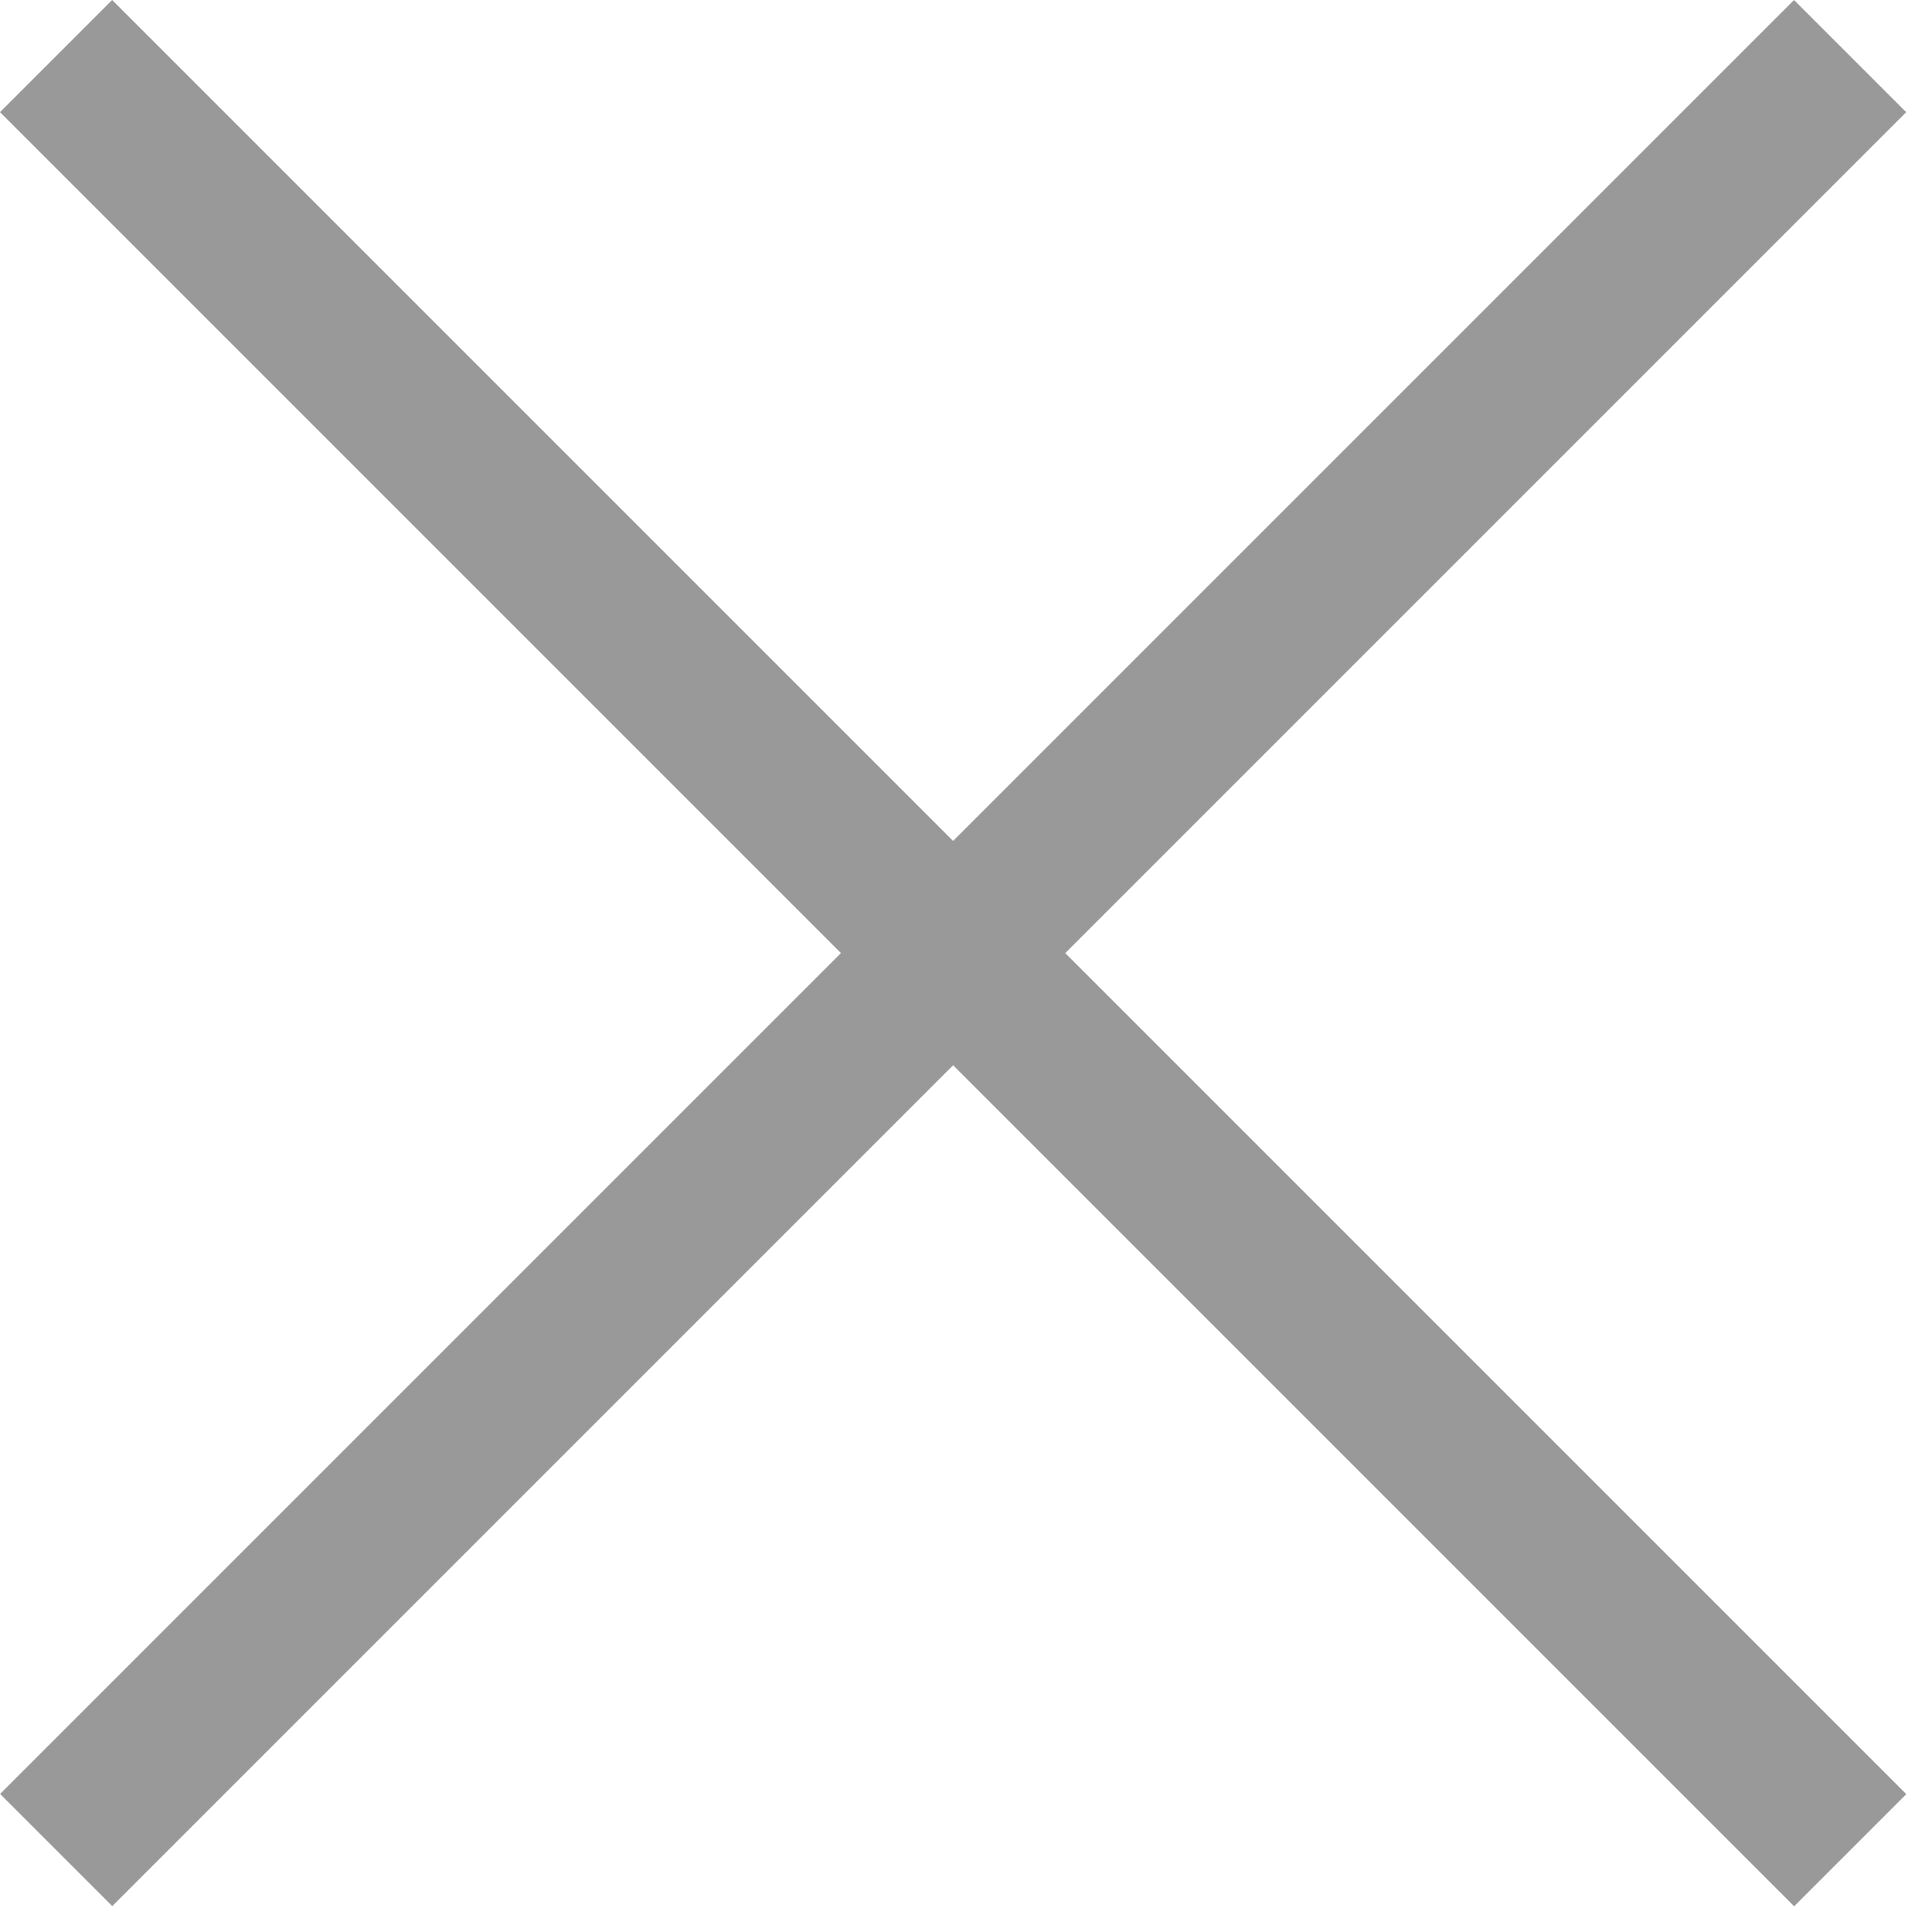
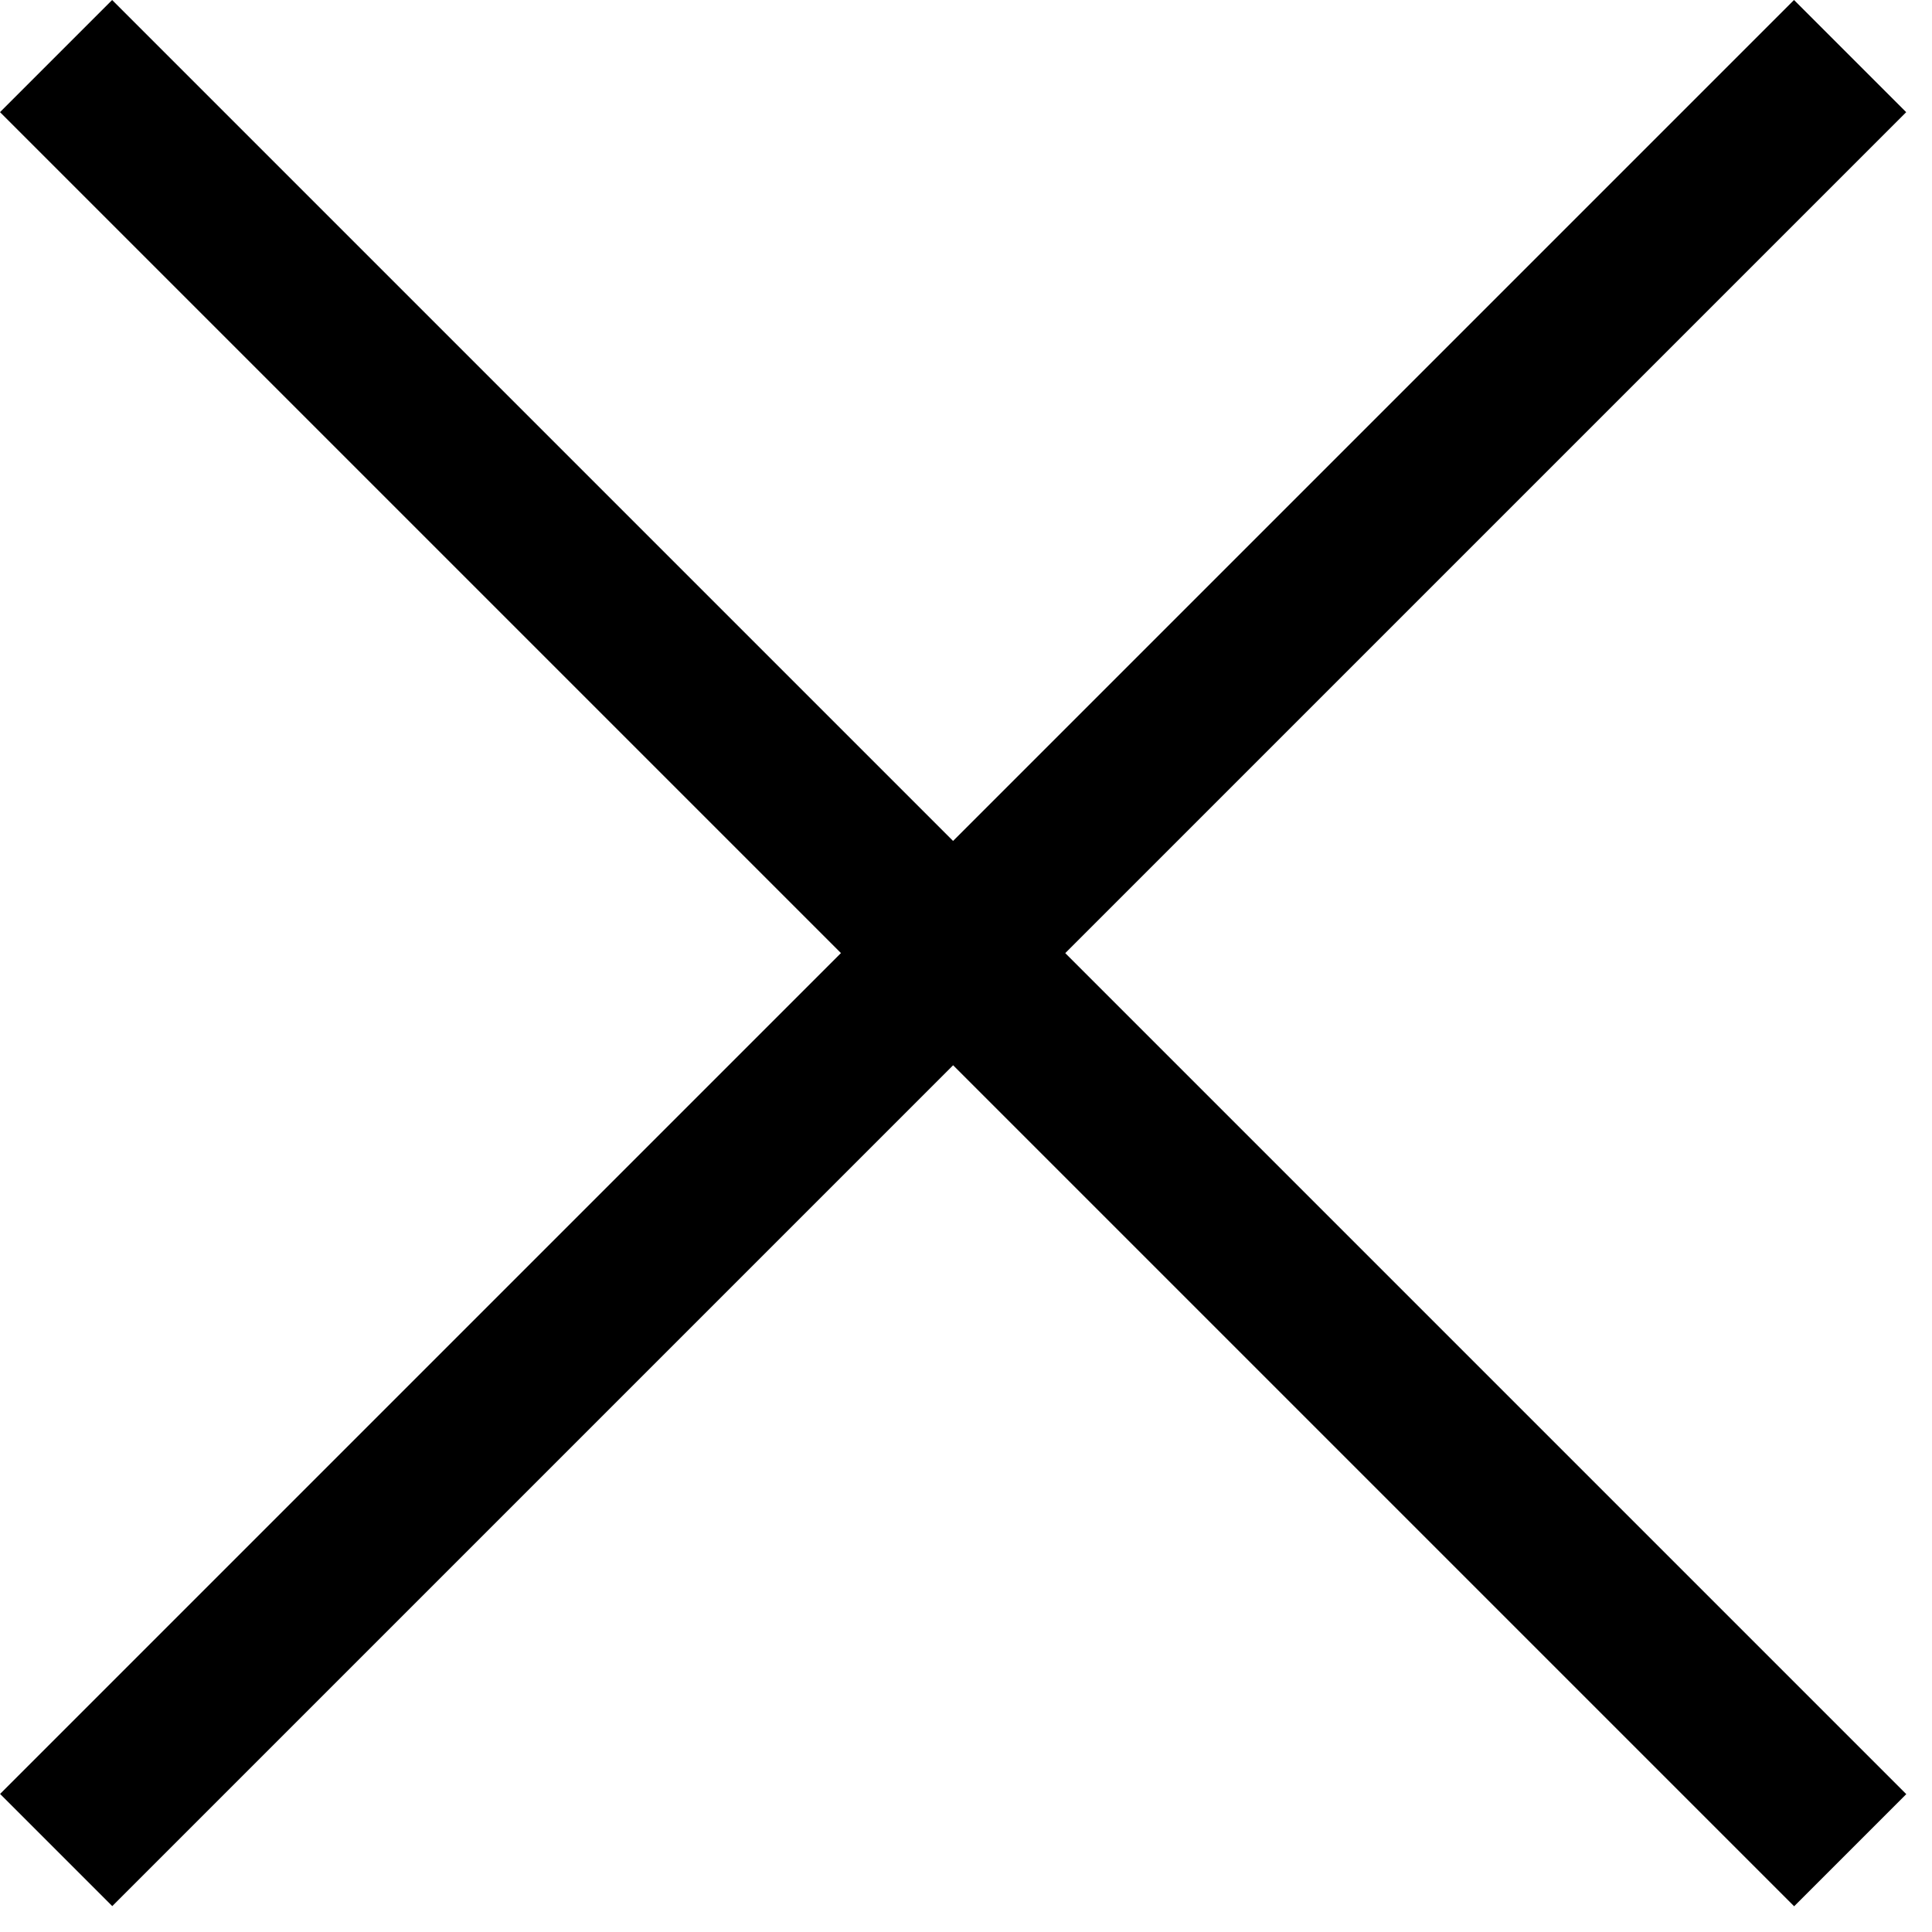
<svg xmlns="http://www.w3.org/2000/svg" width="27px" height="27px" viewBox="0 0 27 27" version="1.1">
  <g id="Artboard" stroke="none" stroke-width="1" fill="none" fill-rule="evenodd">
-     <rect id="Rectangle-14" fill="#999999" transform="translate(13.31994, 13.31998) rotate(-45) translate(-13.31994, -13.31998) " x="12.212" y="-4.409" width="2.216" height="35.459" />
-     <polygon id="Rectangle-14" fill="#999999" transform="translate(13.3205, 13.31883) rotate(-135) translate(-13.3205, -13.31883) " points="12.212 -4.409 14.429 -4.409 14.429 31.046 12.212 31.046" />
+     <rect id="Rectangle-14" fill="#000000" transform="translate(13.31994, 13.31998) rotate(-45) translate(-13.31994, -13.31998) " x="12.212" y="-4.409" width="2.216" height="35.459" />
+     <polygon id="Rectangle-14" fill="#000000" transform="translate(13.3205, 13.31883) rotate(-135) translate(-13.3205, -13.31883) " points="12.212 -4.409 14.429 -4.409 14.429 31.046 12.212 31.046" />
  </g>
</svg>
